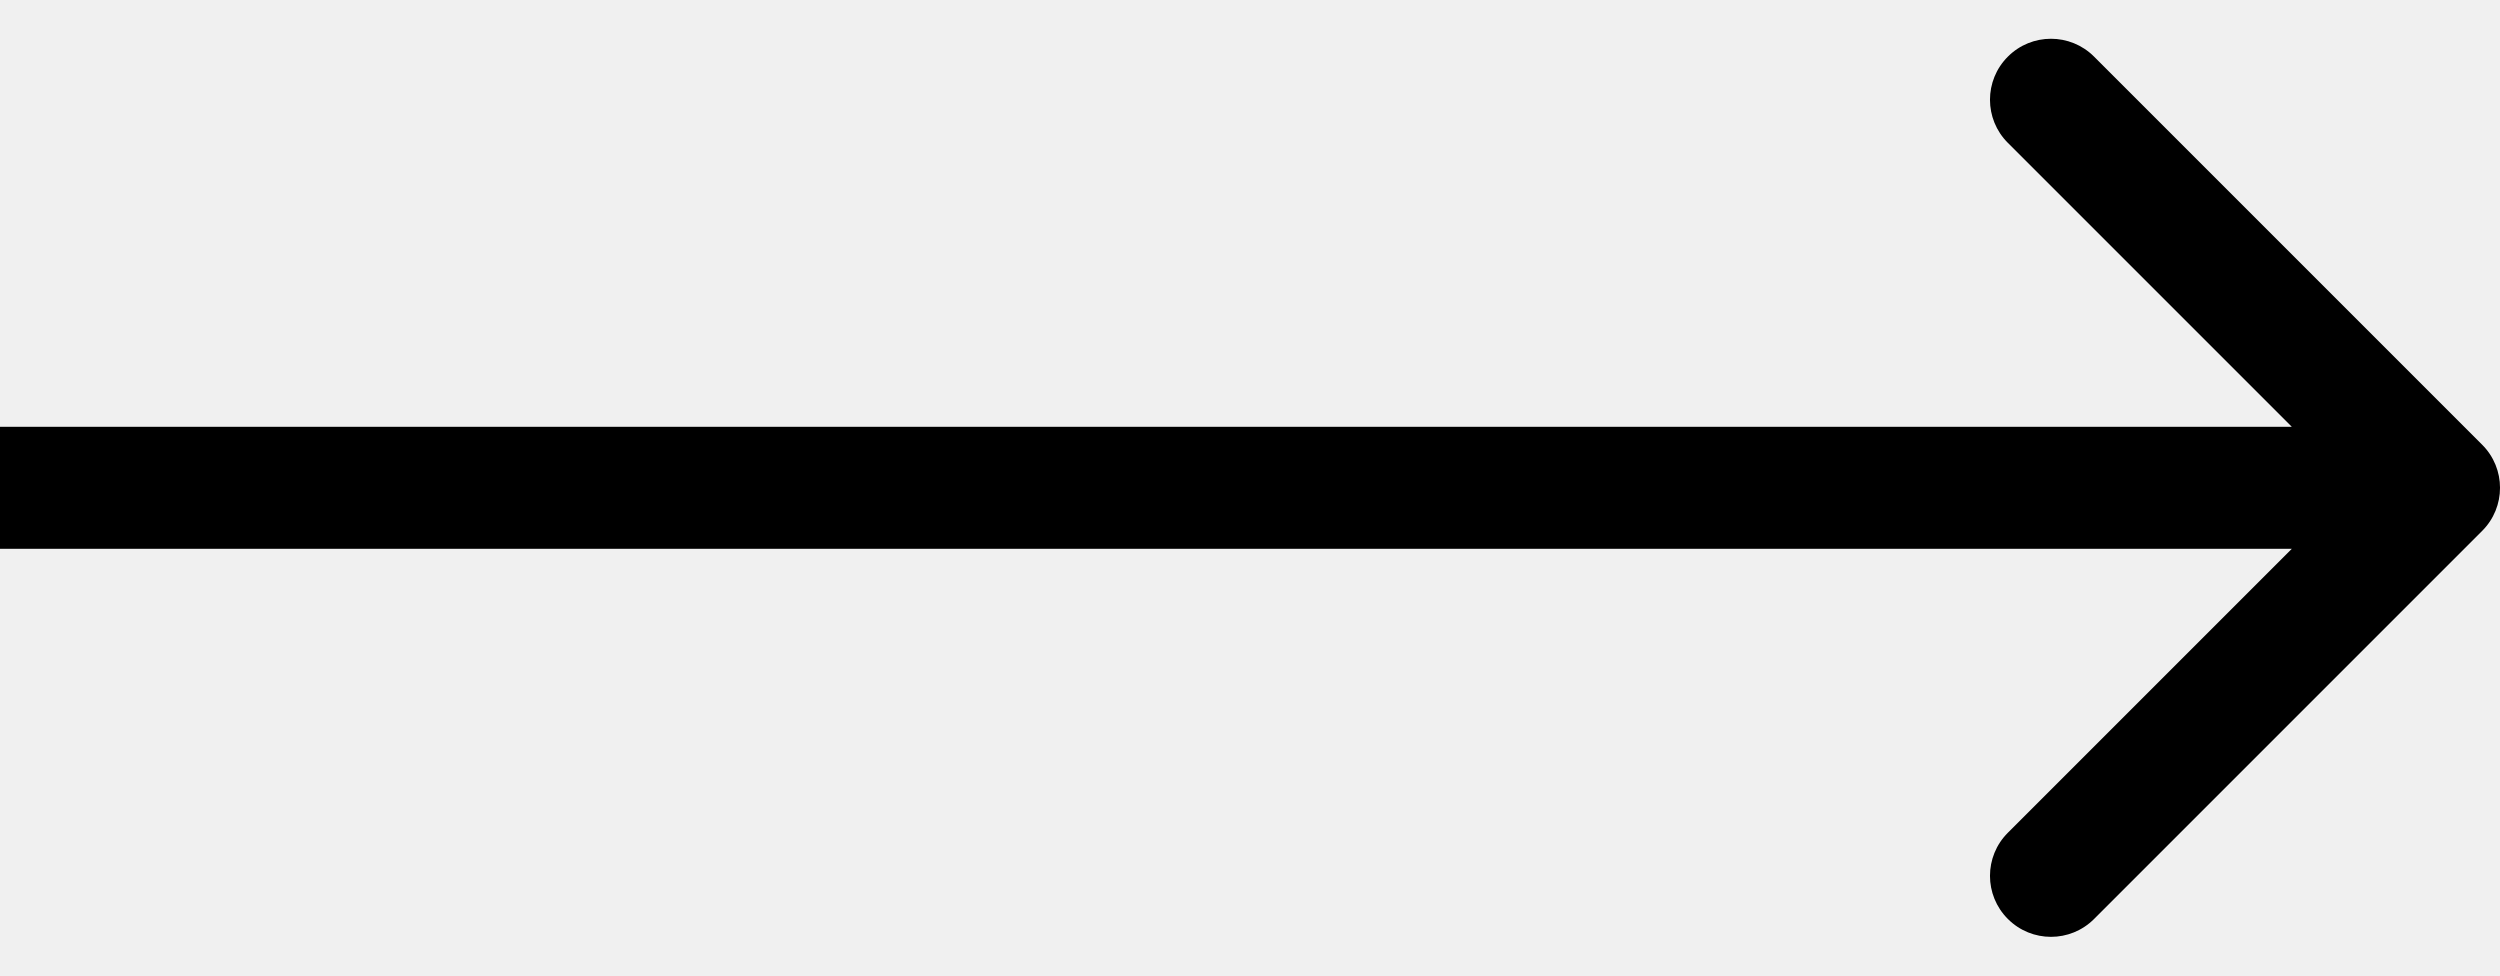
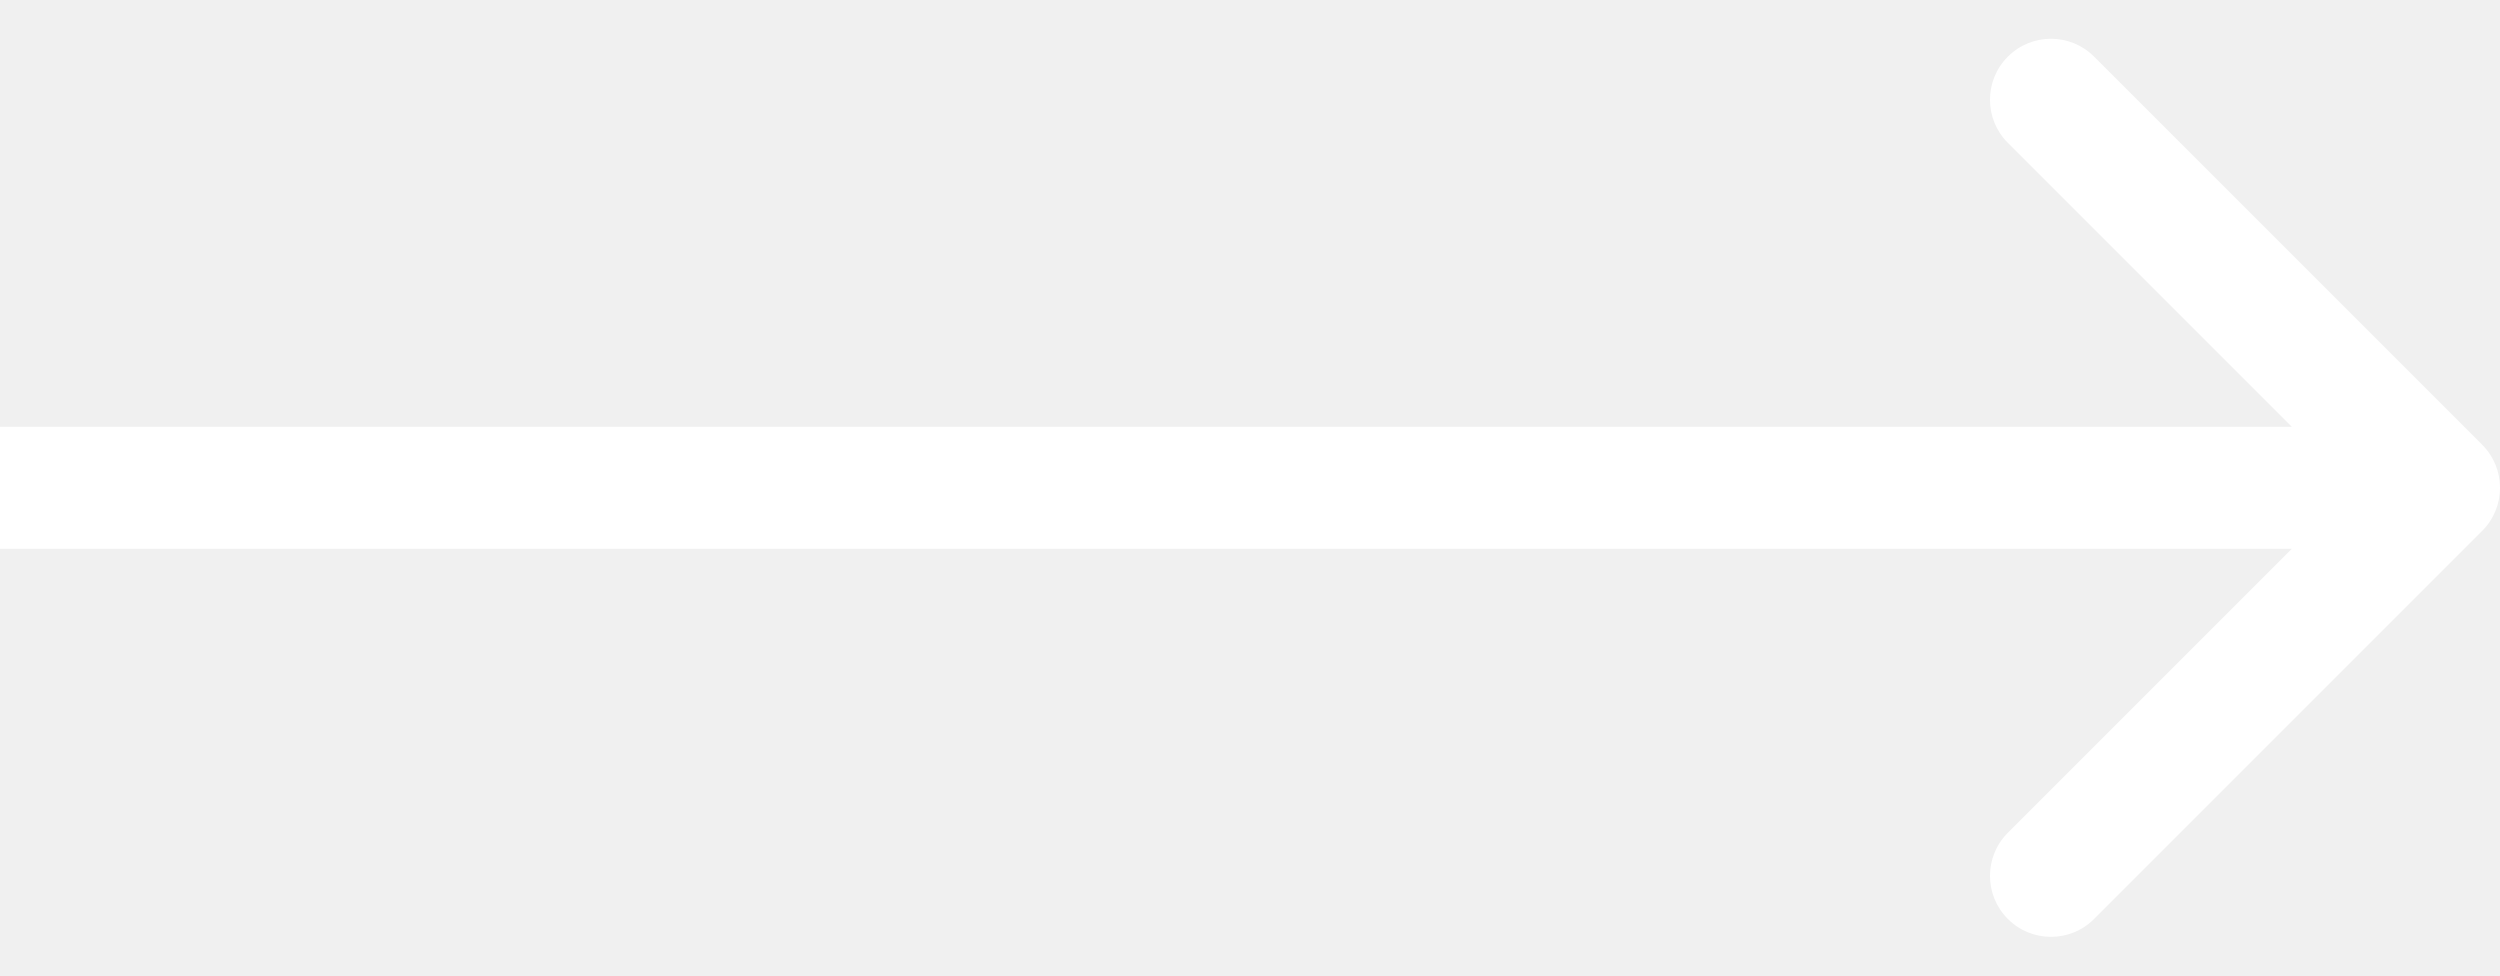
<svg xmlns="http://www.w3.org/2000/svg" width="41" height="16" viewBox="0 0 41 16" fill="none">
-   <path d="M40.707 8.707C41.098 8.317 41.098 7.683 40.707 7.293L34.343 0.929C33.953 0.538 33.319 0.538 32.929 0.929C32.538 1.319 32.538 1.953 32.929 2.343L38.586 8L32.929 13.657C32.538 14.047 32.538 14.681 32.929 15.071C33.319 15.462 33.953 15.462 34.343 15.071L40.707 8.707ZM0 9H40V7H0L0 9Z" fill="black" />
+   <path d="M40.707 8.707C41.098 8.317 41.098 7.683 40.707 7.293L34.343 0.929C33.953 0.538 33.319 0.538 32.929 0.929C32.538 1.319 32.538 1.953 32.929 2.343L38.586 8L32.929 13.657C32.538 14.047 32.538 14.681 32.929 15.071C33.319 15.462 33.953 15.462 34.343 15.071L40.707 8.707ZM0 9H40V7H0L0 9Z" fill="white" />
</svg>
